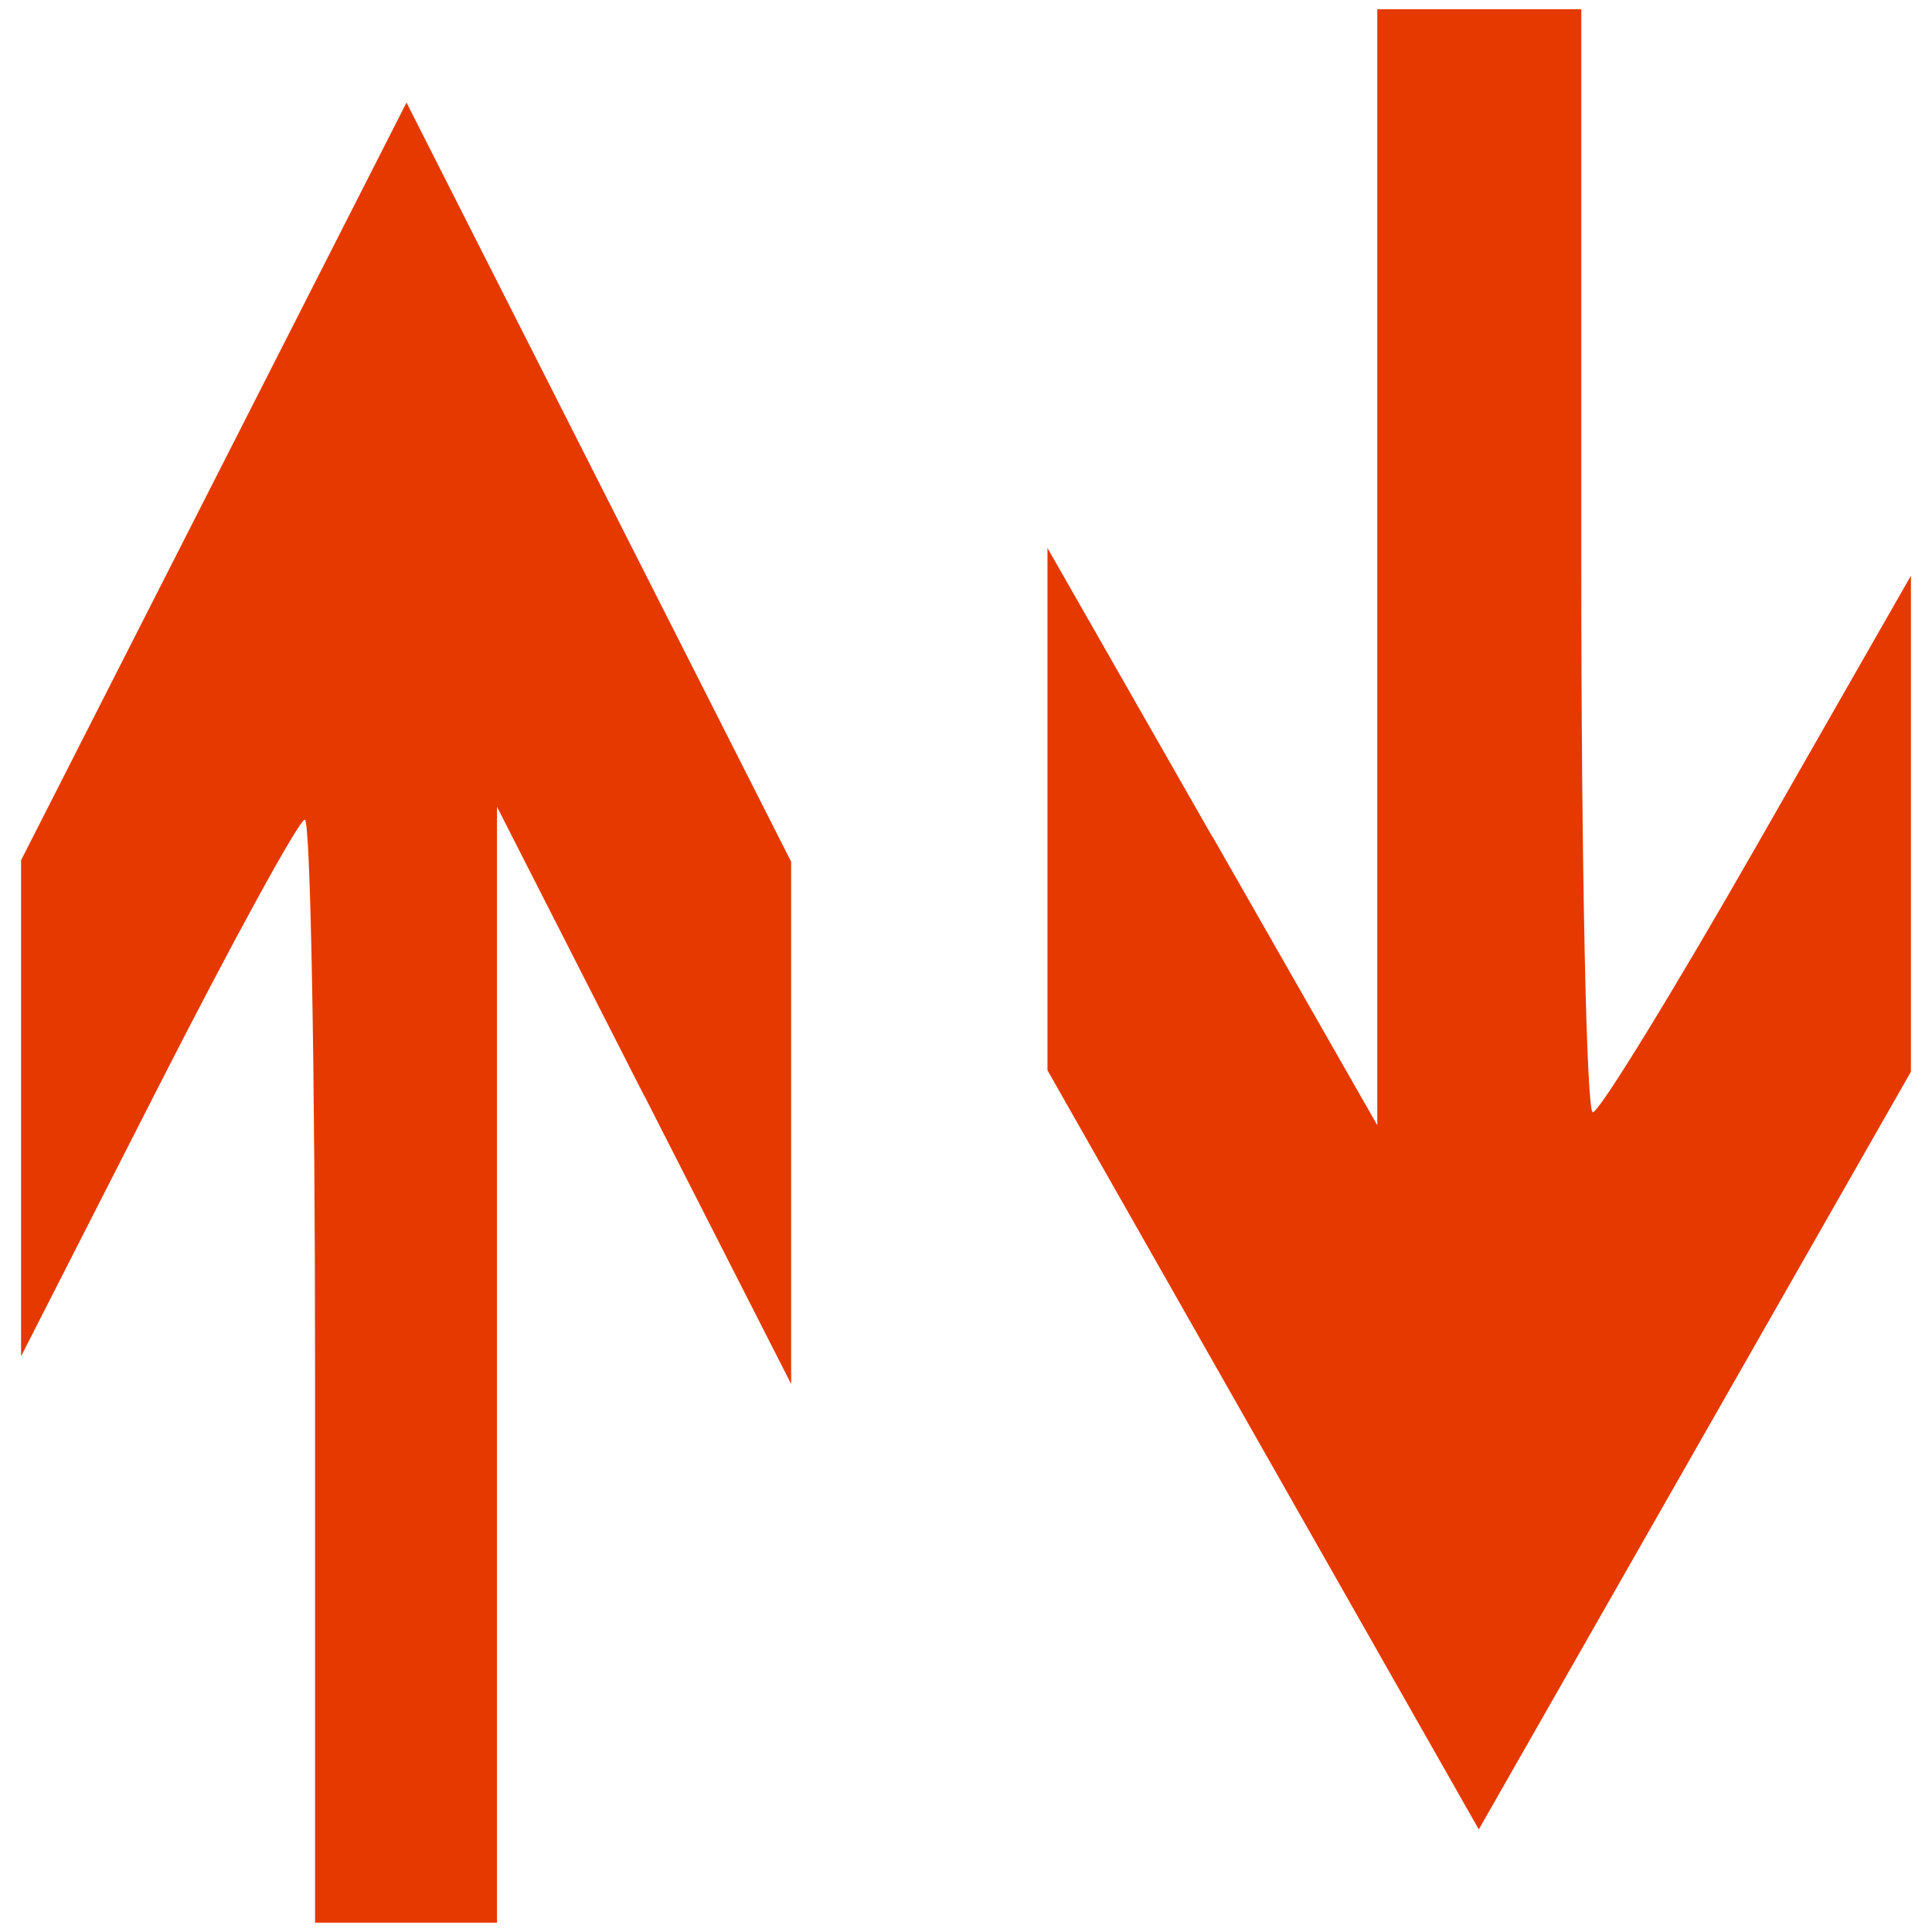
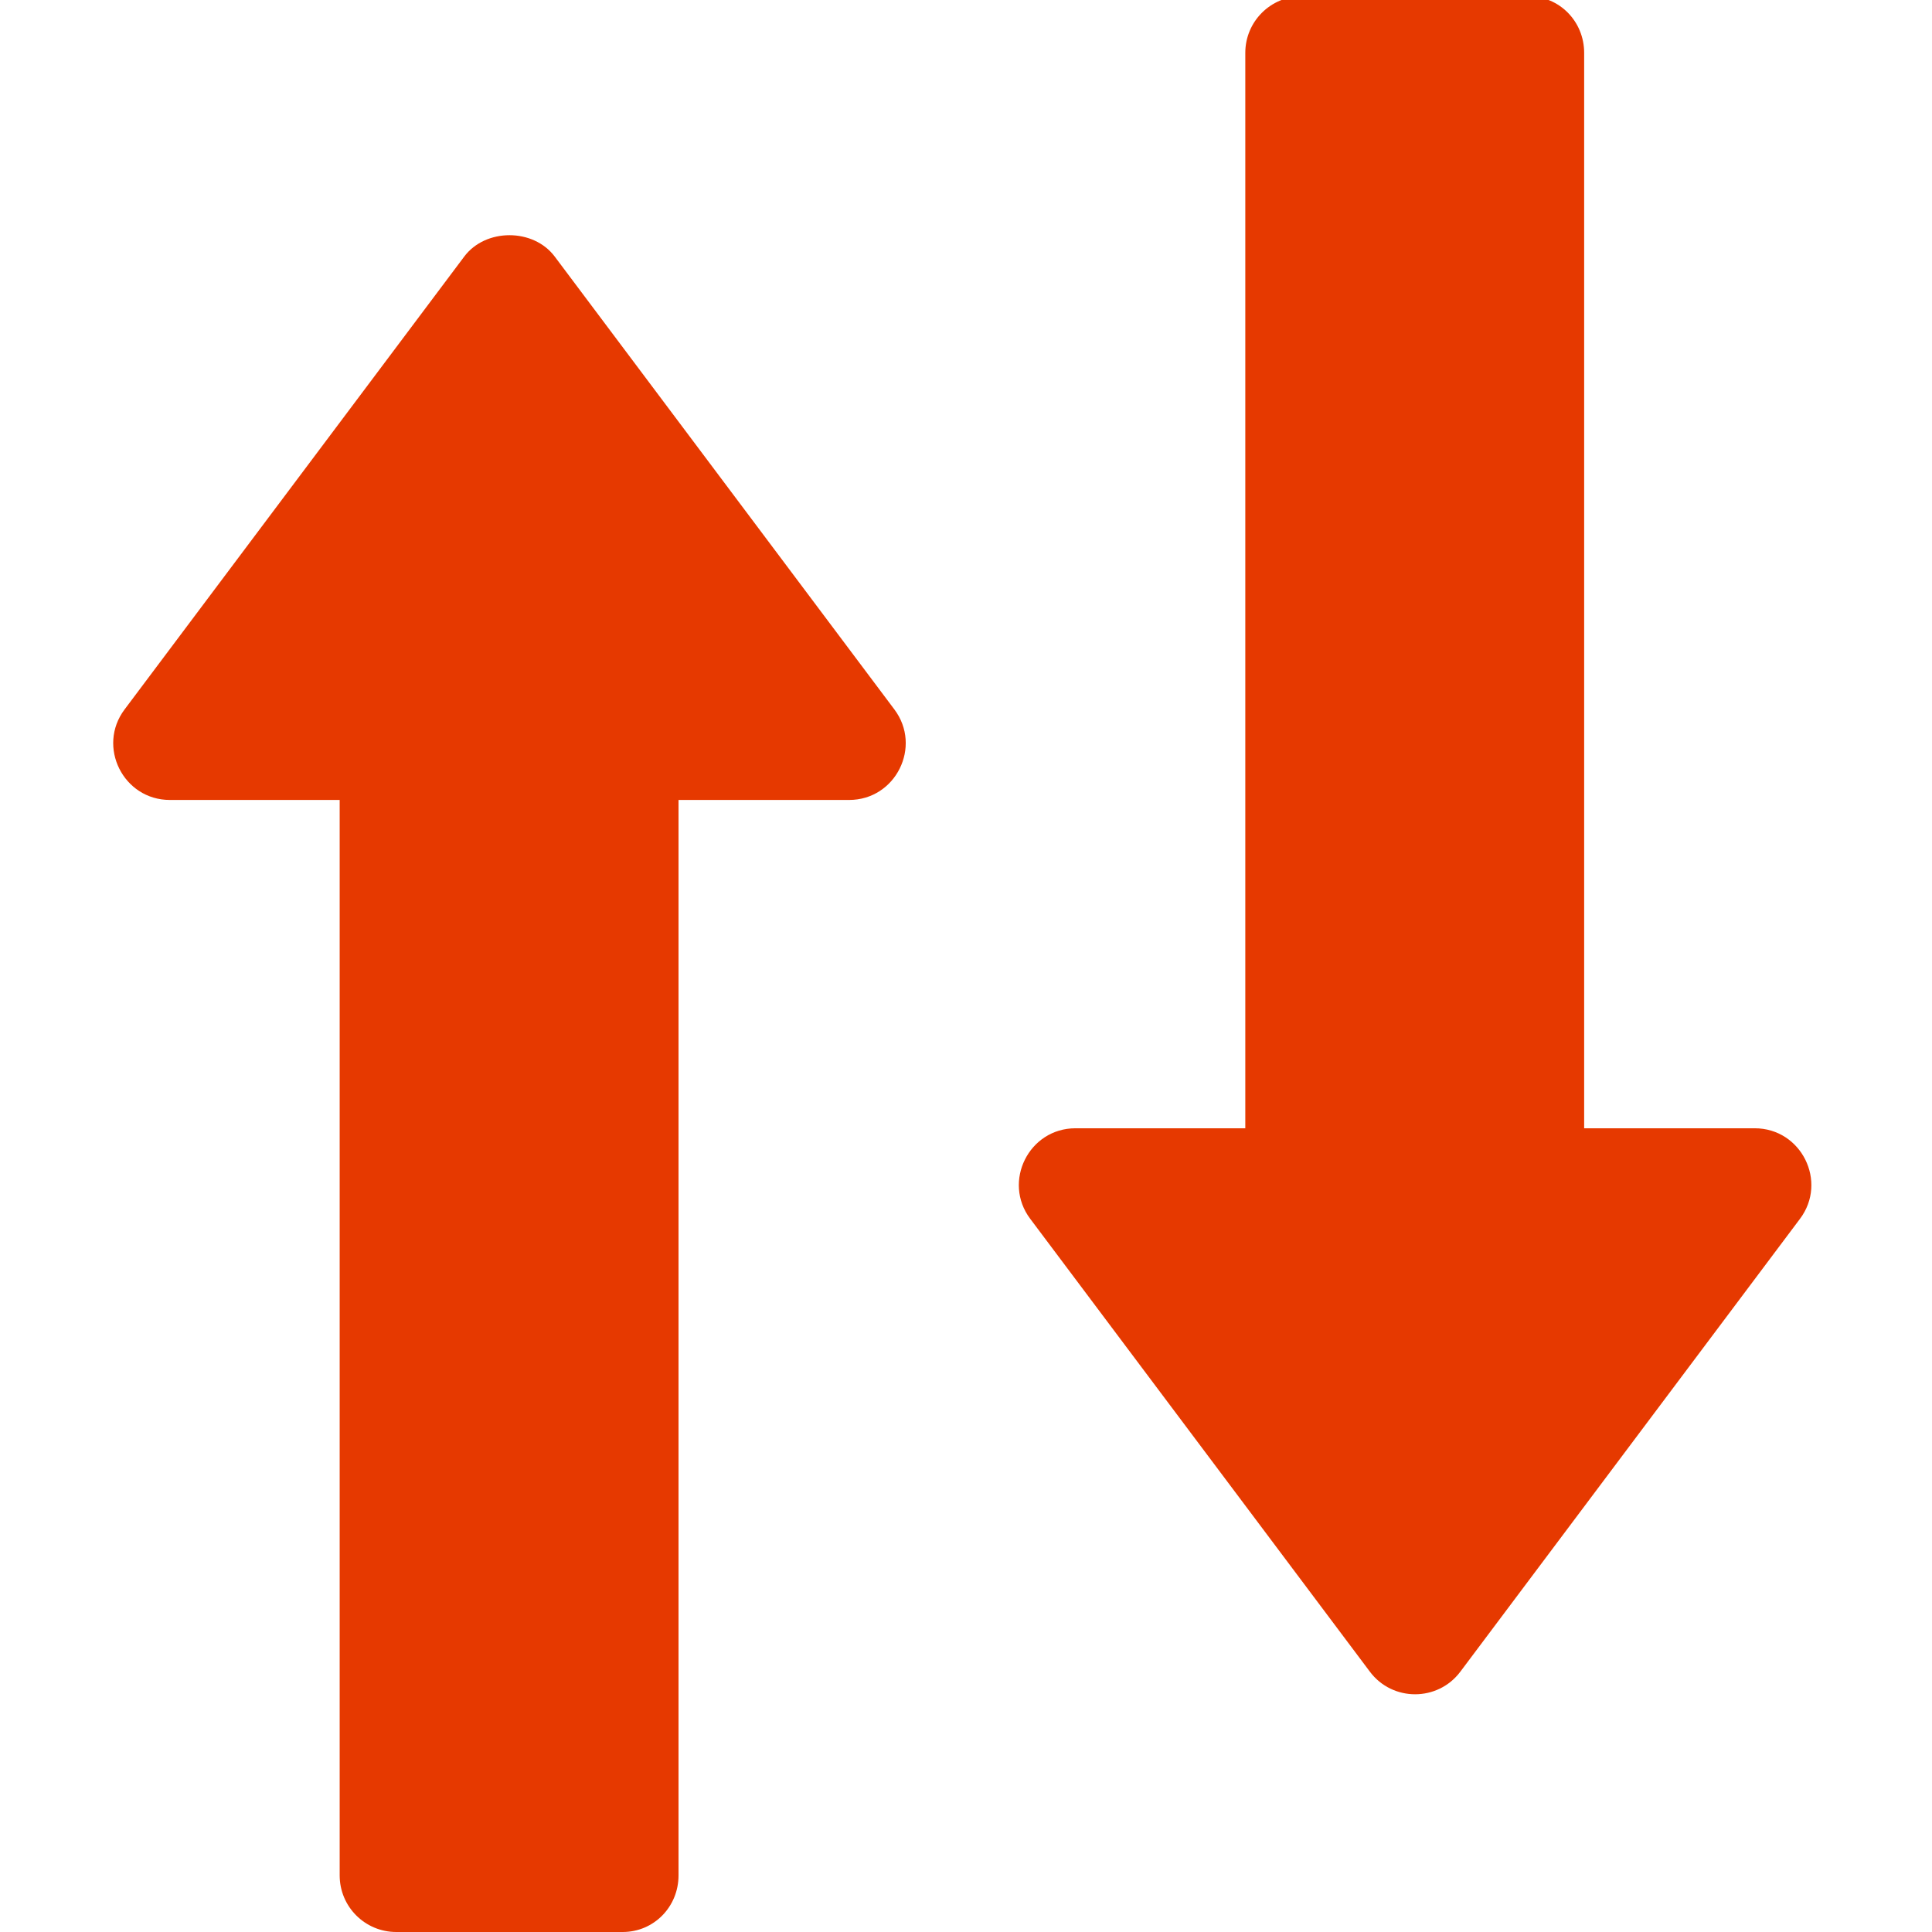
- <svg xmlns="http://www.w3.org/2000/svg" width="24" height="24">
+ <svg xmlns="http://www.w3.org/2000/svg" width="512" height="512">
  <g>
-     <rect fill="none" id="canvas_background" height="26" width="26" y="-1" x="-1" />
-     <g display="none" overflow="visible" y="0" x="0" height="100%" width="100%" id="canvasGrid">
-       <rect fill="url(#gridpattern)" stroke-width="0" y="0" x="0" height="100%" width="100%" />
+     <rect x="-1" y="-1" width="514" height="514" id="canvas_background" fill="none" />
+   </g>
+   <g>
+     <g id="svg_1">
+       <g id="svg_2">
+         <g id="svg_3">
+           <path d="m237.015,188.003l-90.001,-120.002c-5.654,-7.559 -18.34,-7.559 -23.994,0l-90.001,120.002c-7.399,9.844 -0.355,23.994 11.997,23.994l45.001,0l0,285.003c0,8.291 6.709,15 15,15l60,0c8.291,0 14.8,-6.709 14.8,-15l0,-285.003l45.2,0c12.363,0 19.389,-14.16 11.998,-23.994z" class="active-path" fill="#e63900" id="svg_4" />
+         </g>
+       </g>
+       <g id="svg_5">
+         <g id="svg_6">
+           <path d="m465.019,299.004l-45.201,0l0,-285.004c0,-8.291 -6.509,-15 -14.8,-15l-60.001,0c-8.291,0 -15,6.709 -15,15l0,285.003l-45.001,0c-12.353,0 -19.396,14.15 -11.997,23.994l90.002,120.002c5.989,8.006 18.014,7.994 23.994,0l90.001,-120.001c7.391,-9.834 0.365,-23.994 -11.997,-23.994z" class="active-path" fill="#e63900" id="svg_7" />
+         </g>
+       </g>
    </g>
  </g>
-   <g>
-     <path id="svg_4" d="m-66.545,6.008l0.236,-0.237l-0.457,0l-0.457,0l0,-0.147l0,-0.147l0.452,0c0.248,0 0.452,-0.007 0.452,-0.017c0,-0.009 -0.099,-0.116 -0.22,-0.237l-0.22,-0.221l0.203,0l0.203,0l0.31,0.311l0.31,0.311l-0.311,0.31l-0.311,0.31l-0.214,0l-0.214,0l0.236,-0.237l0,0z" fill-opacity="null" stroke-opacity="0" stroke-width="1.5" stroke="#000000" fill="#e63900" />
-     <path stroke="#000000" transform="rotate(-90 5.043479,12.57971) " id="svg_5" d="m4.016,15.536l3.585,-1.826l-6.931,0l-6.931,0l0,-1.13l0,-1.13l6.851,0c3.768,0 6.851,-0.057 6.851,-0.127c0,-0.07 -1.5,-0.892 -3.333,-1.826l-3.333,-1.699l3.081,0l3.081,0l4.706,2.394l4.706,2.394l-4.715,2.389l-4.715,2.389l-3.244,0l-3.244,0l3.585,-1.826l0,0z" fill-opacity="null" stroke-opacity="0" stroke-width="1.5" fill="#e63900" />
-     <path transform="rotate(90 18.37681,11.42029) " id="svg_6" d="m17.349,14.735l3.585,-2.047l-6.931,0l-6.931,0l0,-1.267l0,-1.267l6.851,0c3.768,0 6.851,-0.064 6.851,-0.143c0,-0.079 -1.5,-1 -3.333,-2.047l-3.333,-1.905l3.081,0l3.081,0l4.706,2.684l4.706,2.684l-4.715,2.679l-4.715,2.679l-3.244,0l-3.244,0l3.585,-2.047l0,0z" fill-opacity="null" stroke-opacity="0" stroke-width="1.5" stroke="#000000" fill="#e63900" />
-   </g>
</svg>
